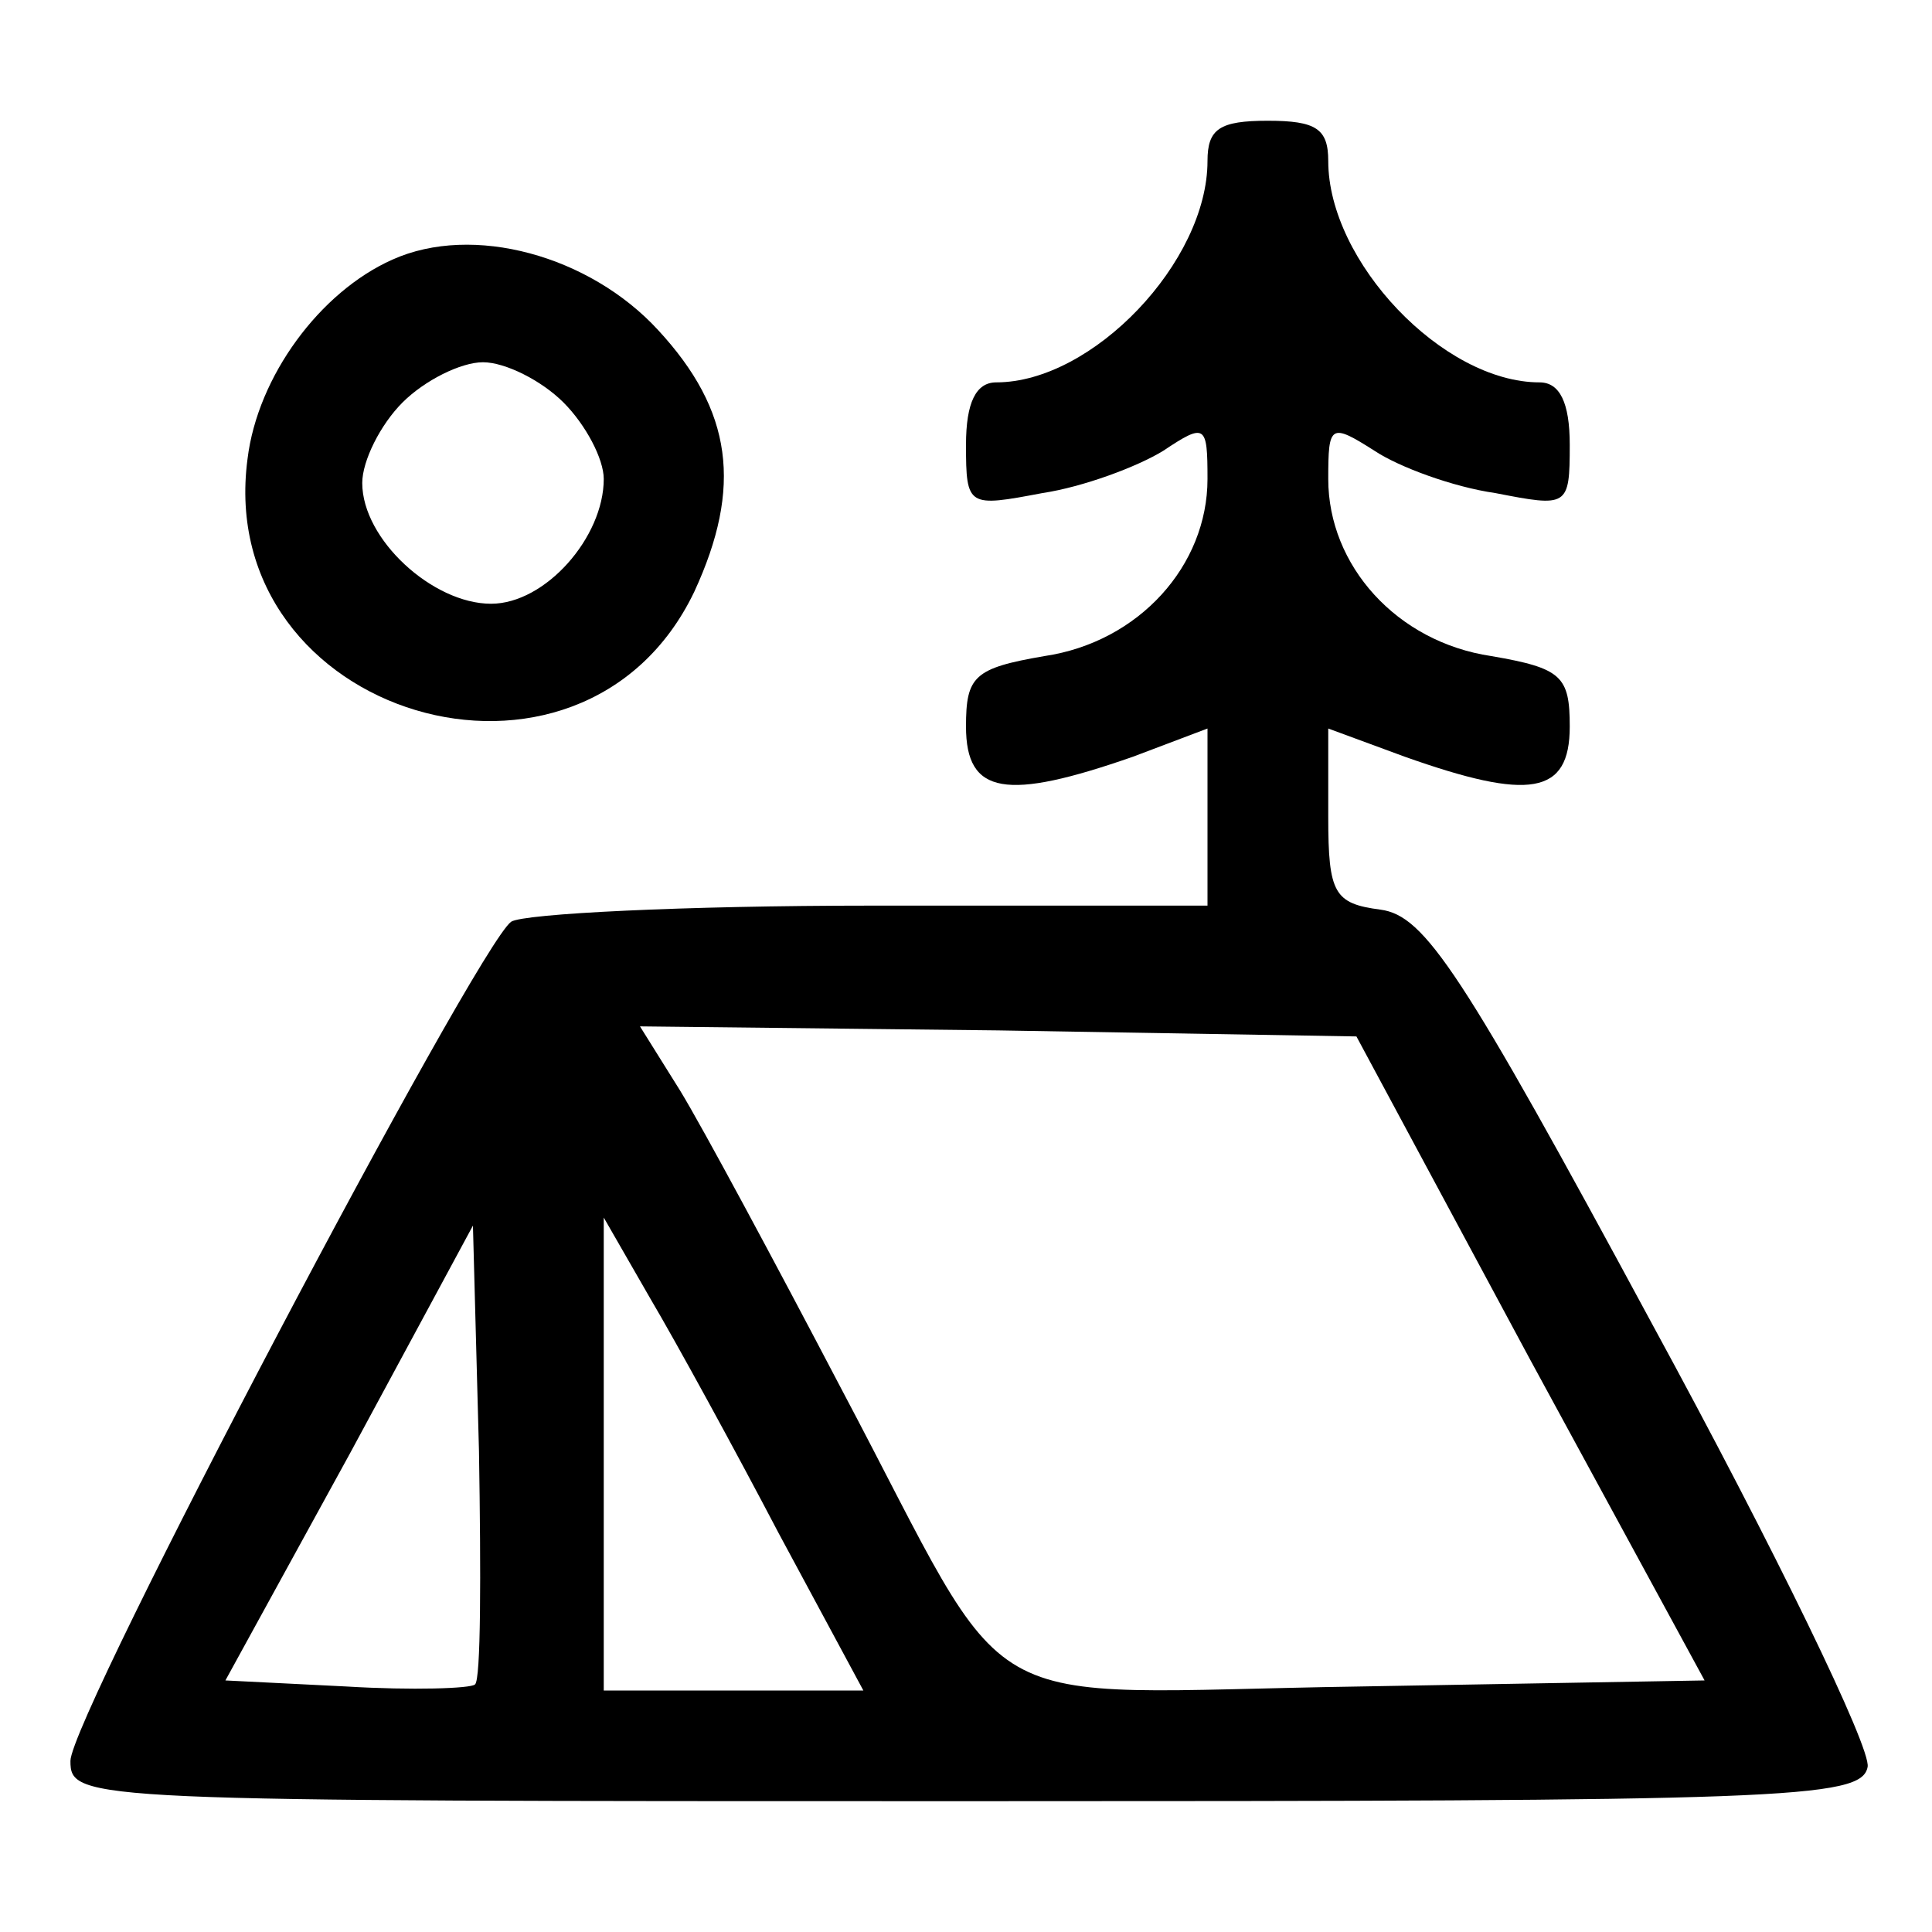
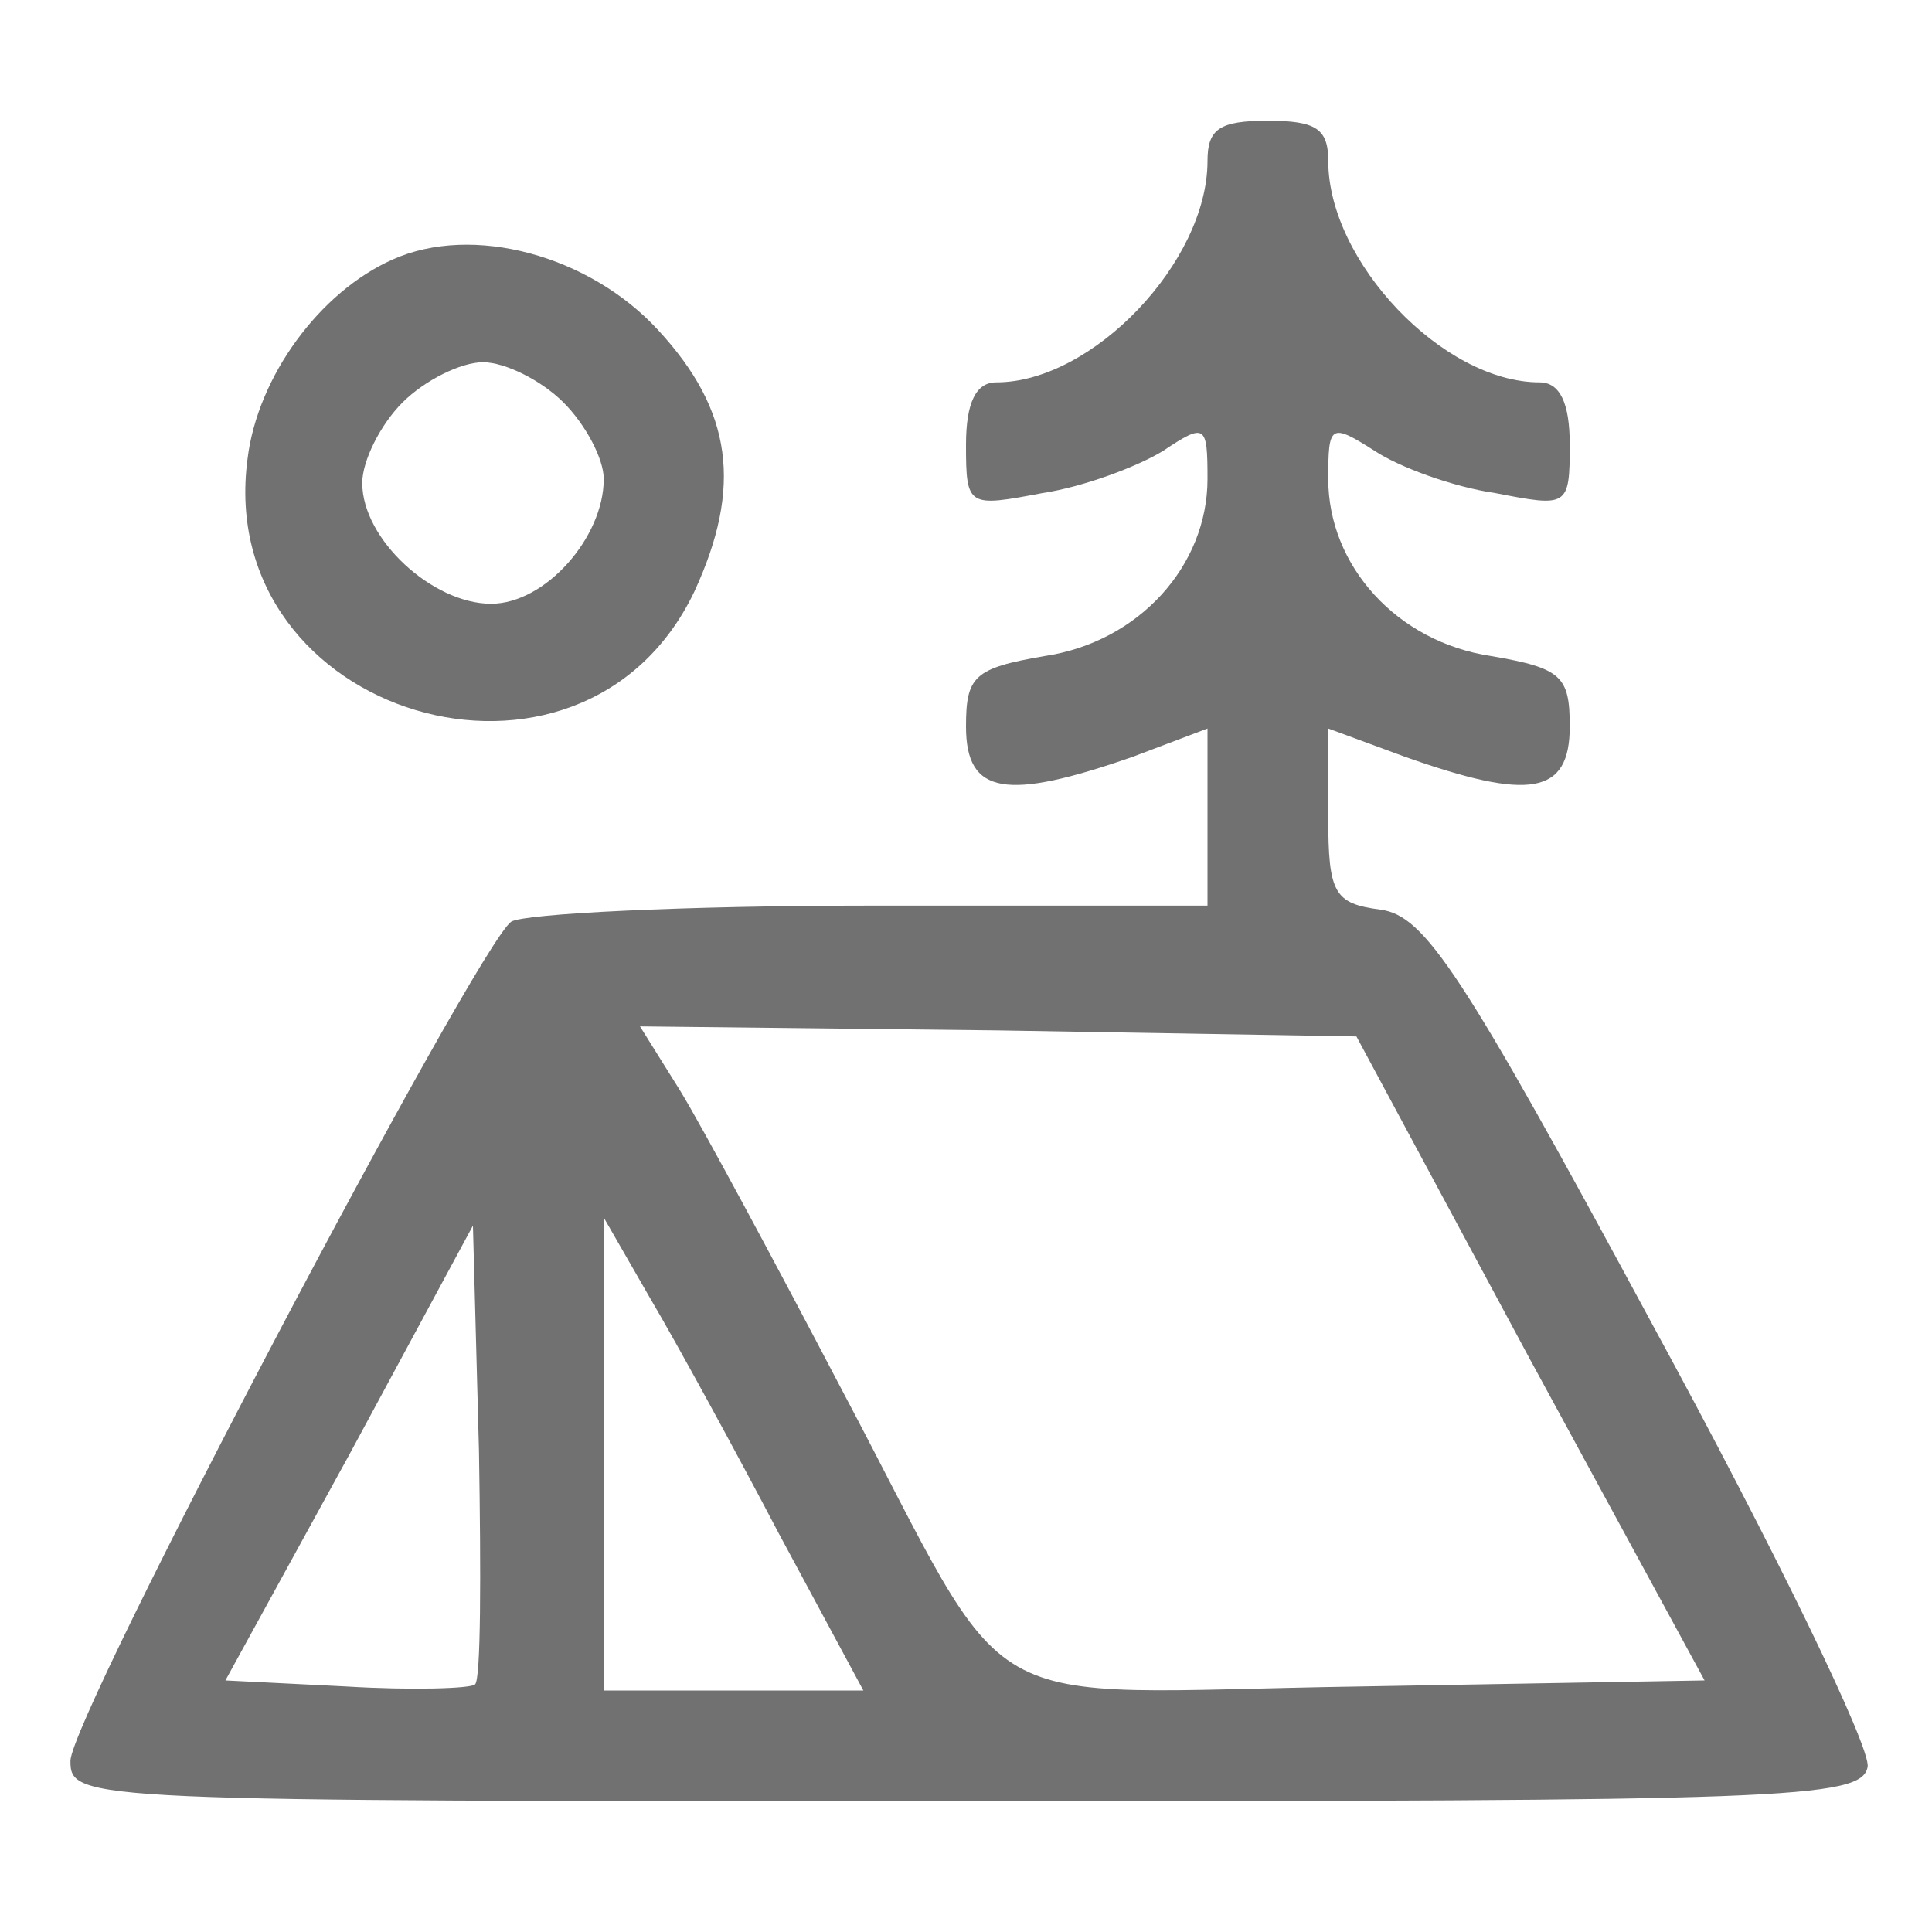
<svg xmlns="http://www.w3.org/2000/svg" version="1.0" width="96pt" height="96pt" viewBox="0 0 96 96" preserveAspectRatio="xMidYMid meet">
-   <g transform="translate(0,96) scale(0.1,-0.1)" fill="#000000" stroke="none">
+   <g transform="translate(0,96) scale(0.1,-0.1)" fill="#717171" stroke="none">
    <path d="M600 880 c0 -50 -57 -110 -105 -110 -10 0 -15 -10 -15 -31 0 -31 1 -31 38 -24 20 3 47 13 60 21 21 14 22 13 22 -14 0 -43 -34 -81 -81 -88 -35 -6 -39 -10 -39 -35 0 -34 20 -37 83 -15 l37 14 0 -44 0 -44 -167 0 c-93 0 -173 -4 -179 -8 -17 -12 -219 -395 -219 -417 0 -20 7 -20 445 -20 406 0 445 1 448 17 2 9 -46 108 -107 220 -95 176 -113 203 -135 206 -23 3 -26 8 -26 46 l0 44 38 -14 c62 -22 82 -19 82 15 0 25 -4 29 -39 35 -47 7 -81 45 -81 88 0 27 1 28 23 14 12 -8 39 -18 60 -21 36 -7 37 -7 37 24 0 21 -5 31 -15 31 -48 0 -105 60 -105 110 0 16 -6 20 -30 20 -24 0 -30 -4 -30 -20z m160 -595 l87 -160 -171 -3 c-199 -3 -169 -20 -258 148 -33 63 -69 130 -80 148 l-20 32 178 -2 178 -3 86 -160z m-524 -162 c-2 -2 -31 -3 -64 -1 l-60 3 62 113 61 113 3 -112 c1 -61 1 -114 -2 -116z m151 75 l42 -78 -64 0 -65 0 0 118 0 117 23 -40 c13 -22 42 -75 64 -117z" />
    <path d="M195 831 c-36 -16 -67 -58 -72 -99 -17 -128 166 -183 222 -66 24 52 19 90 -18 130 -34 37 -92 53 -132 35z m85 -71 c11 -11 20 -28 20 -38 0 -29 -29 -62 -56 -62 -29 0 -64 32 -64 60 0 11 9 29 20 40 11 11 29 20 40 20 11 0 29 -9 40 -20z" />
  </g>
</svg>
